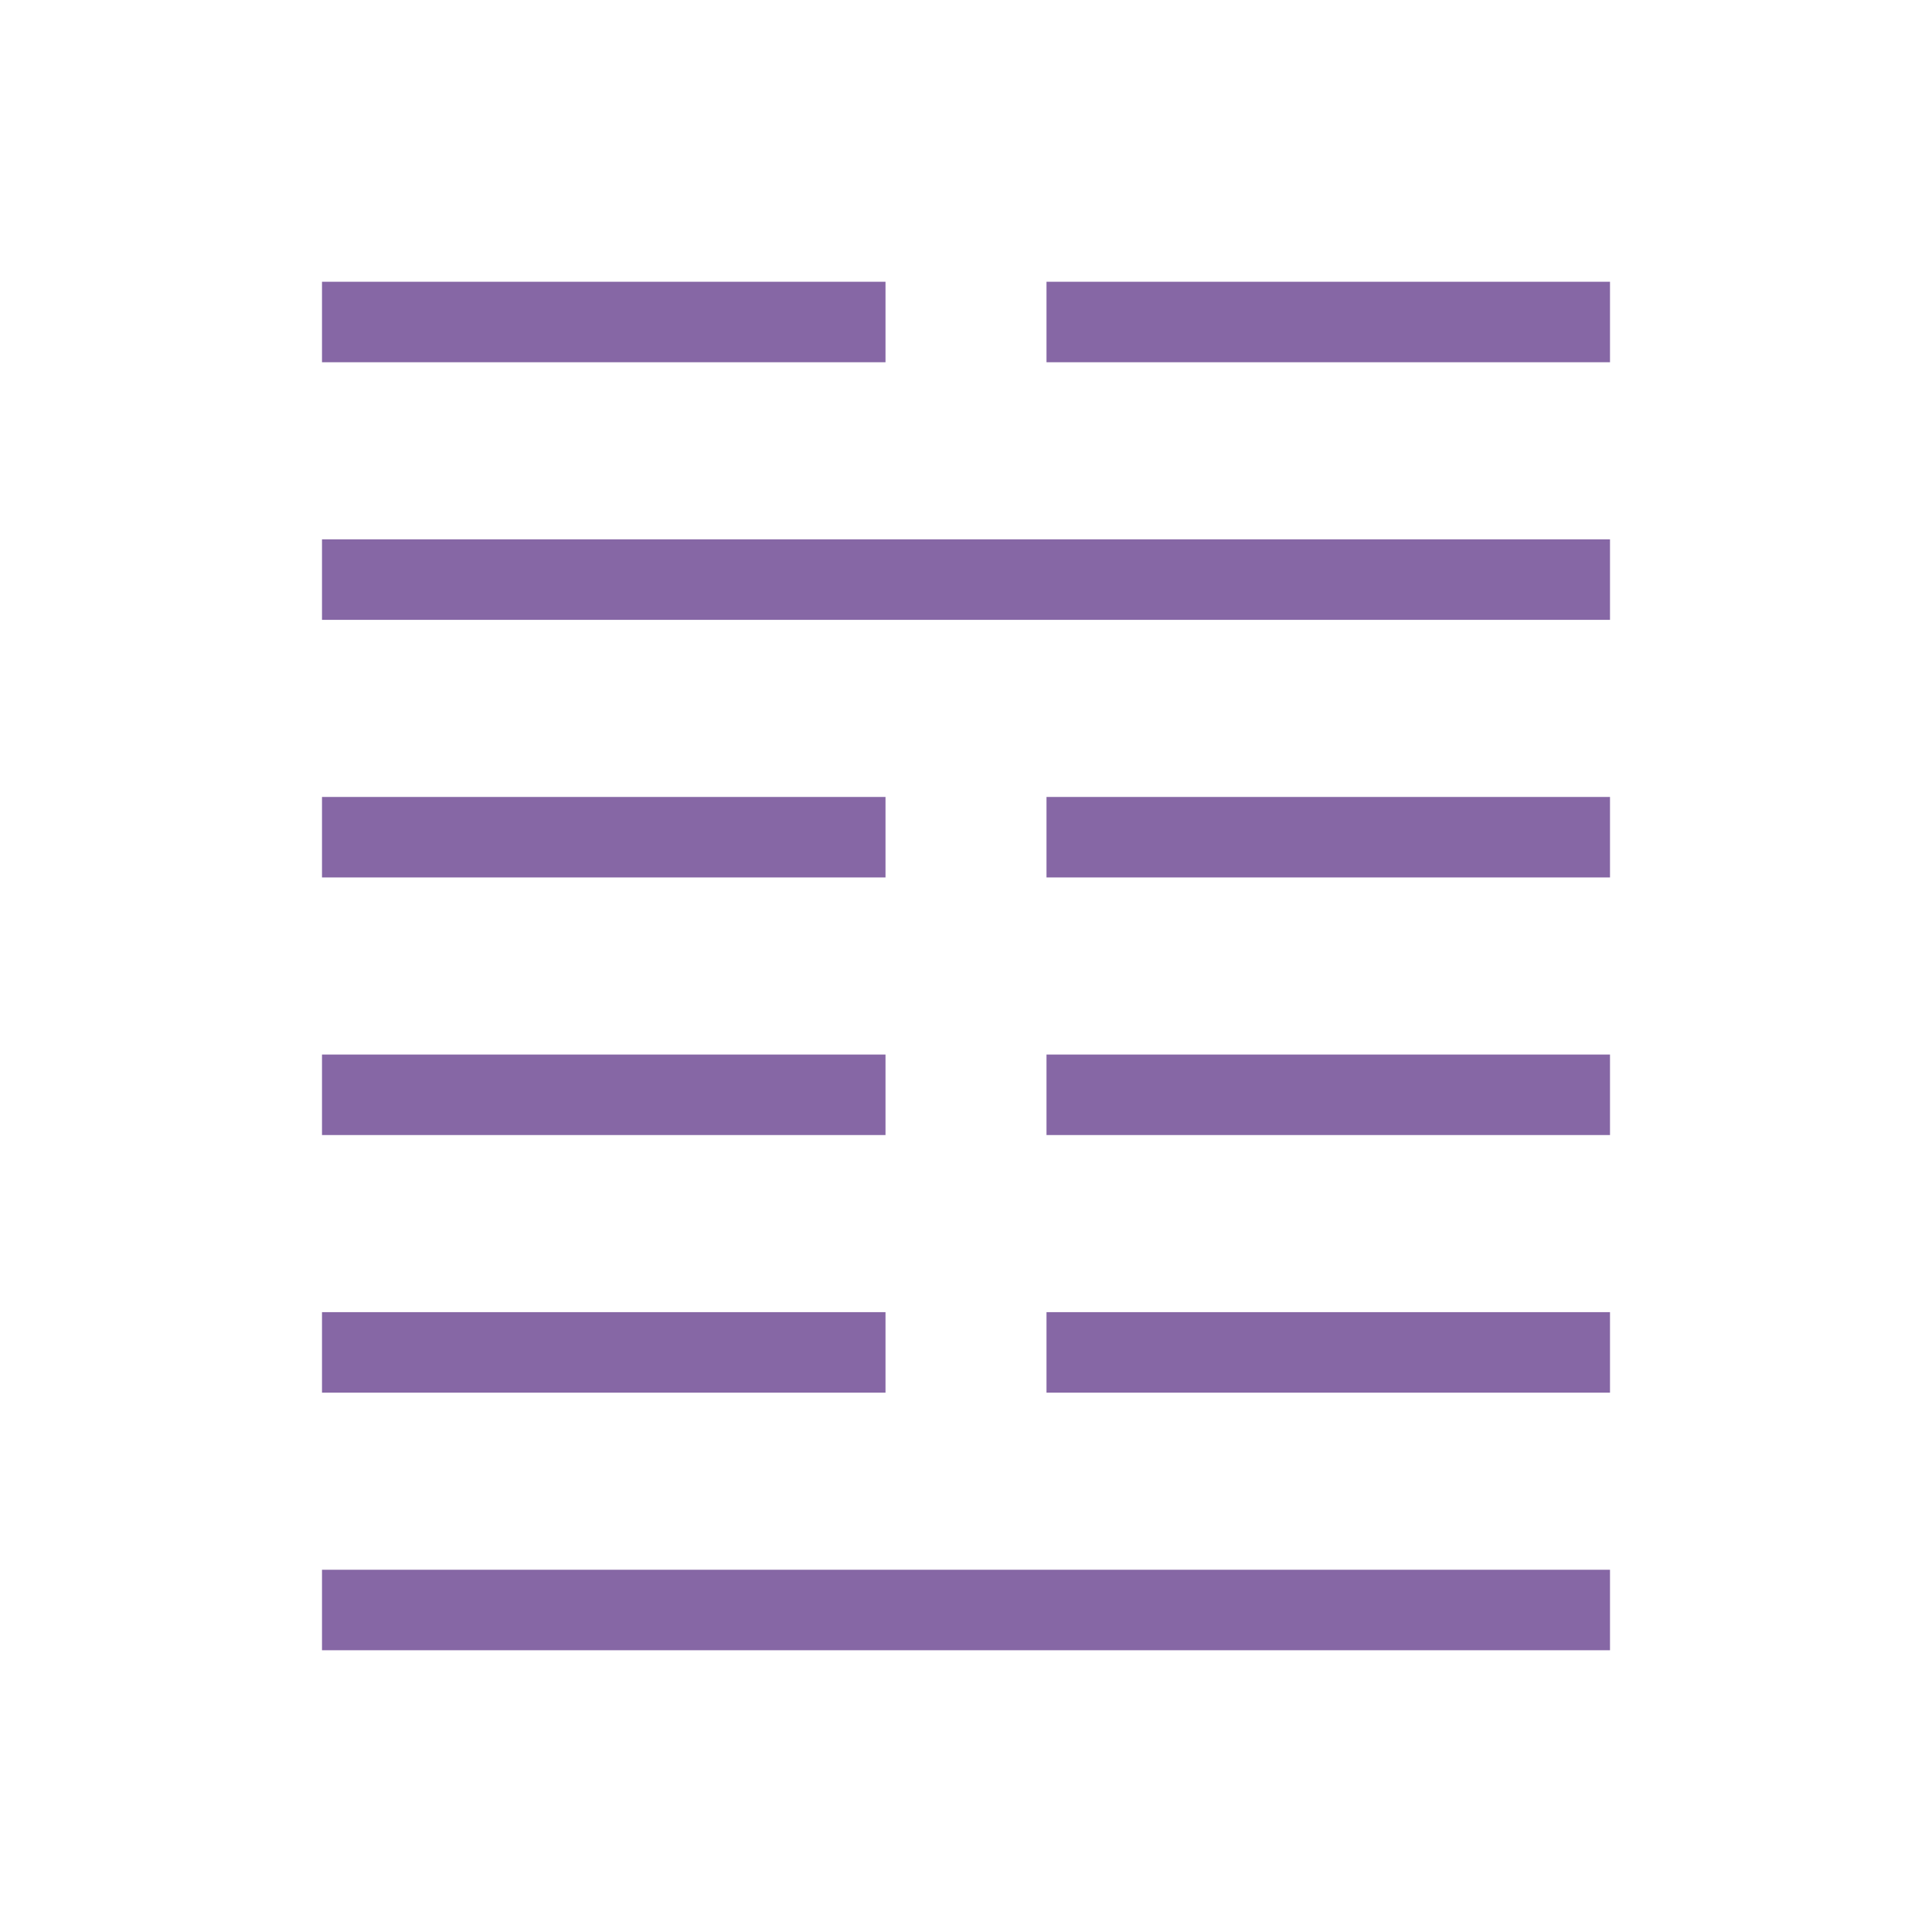
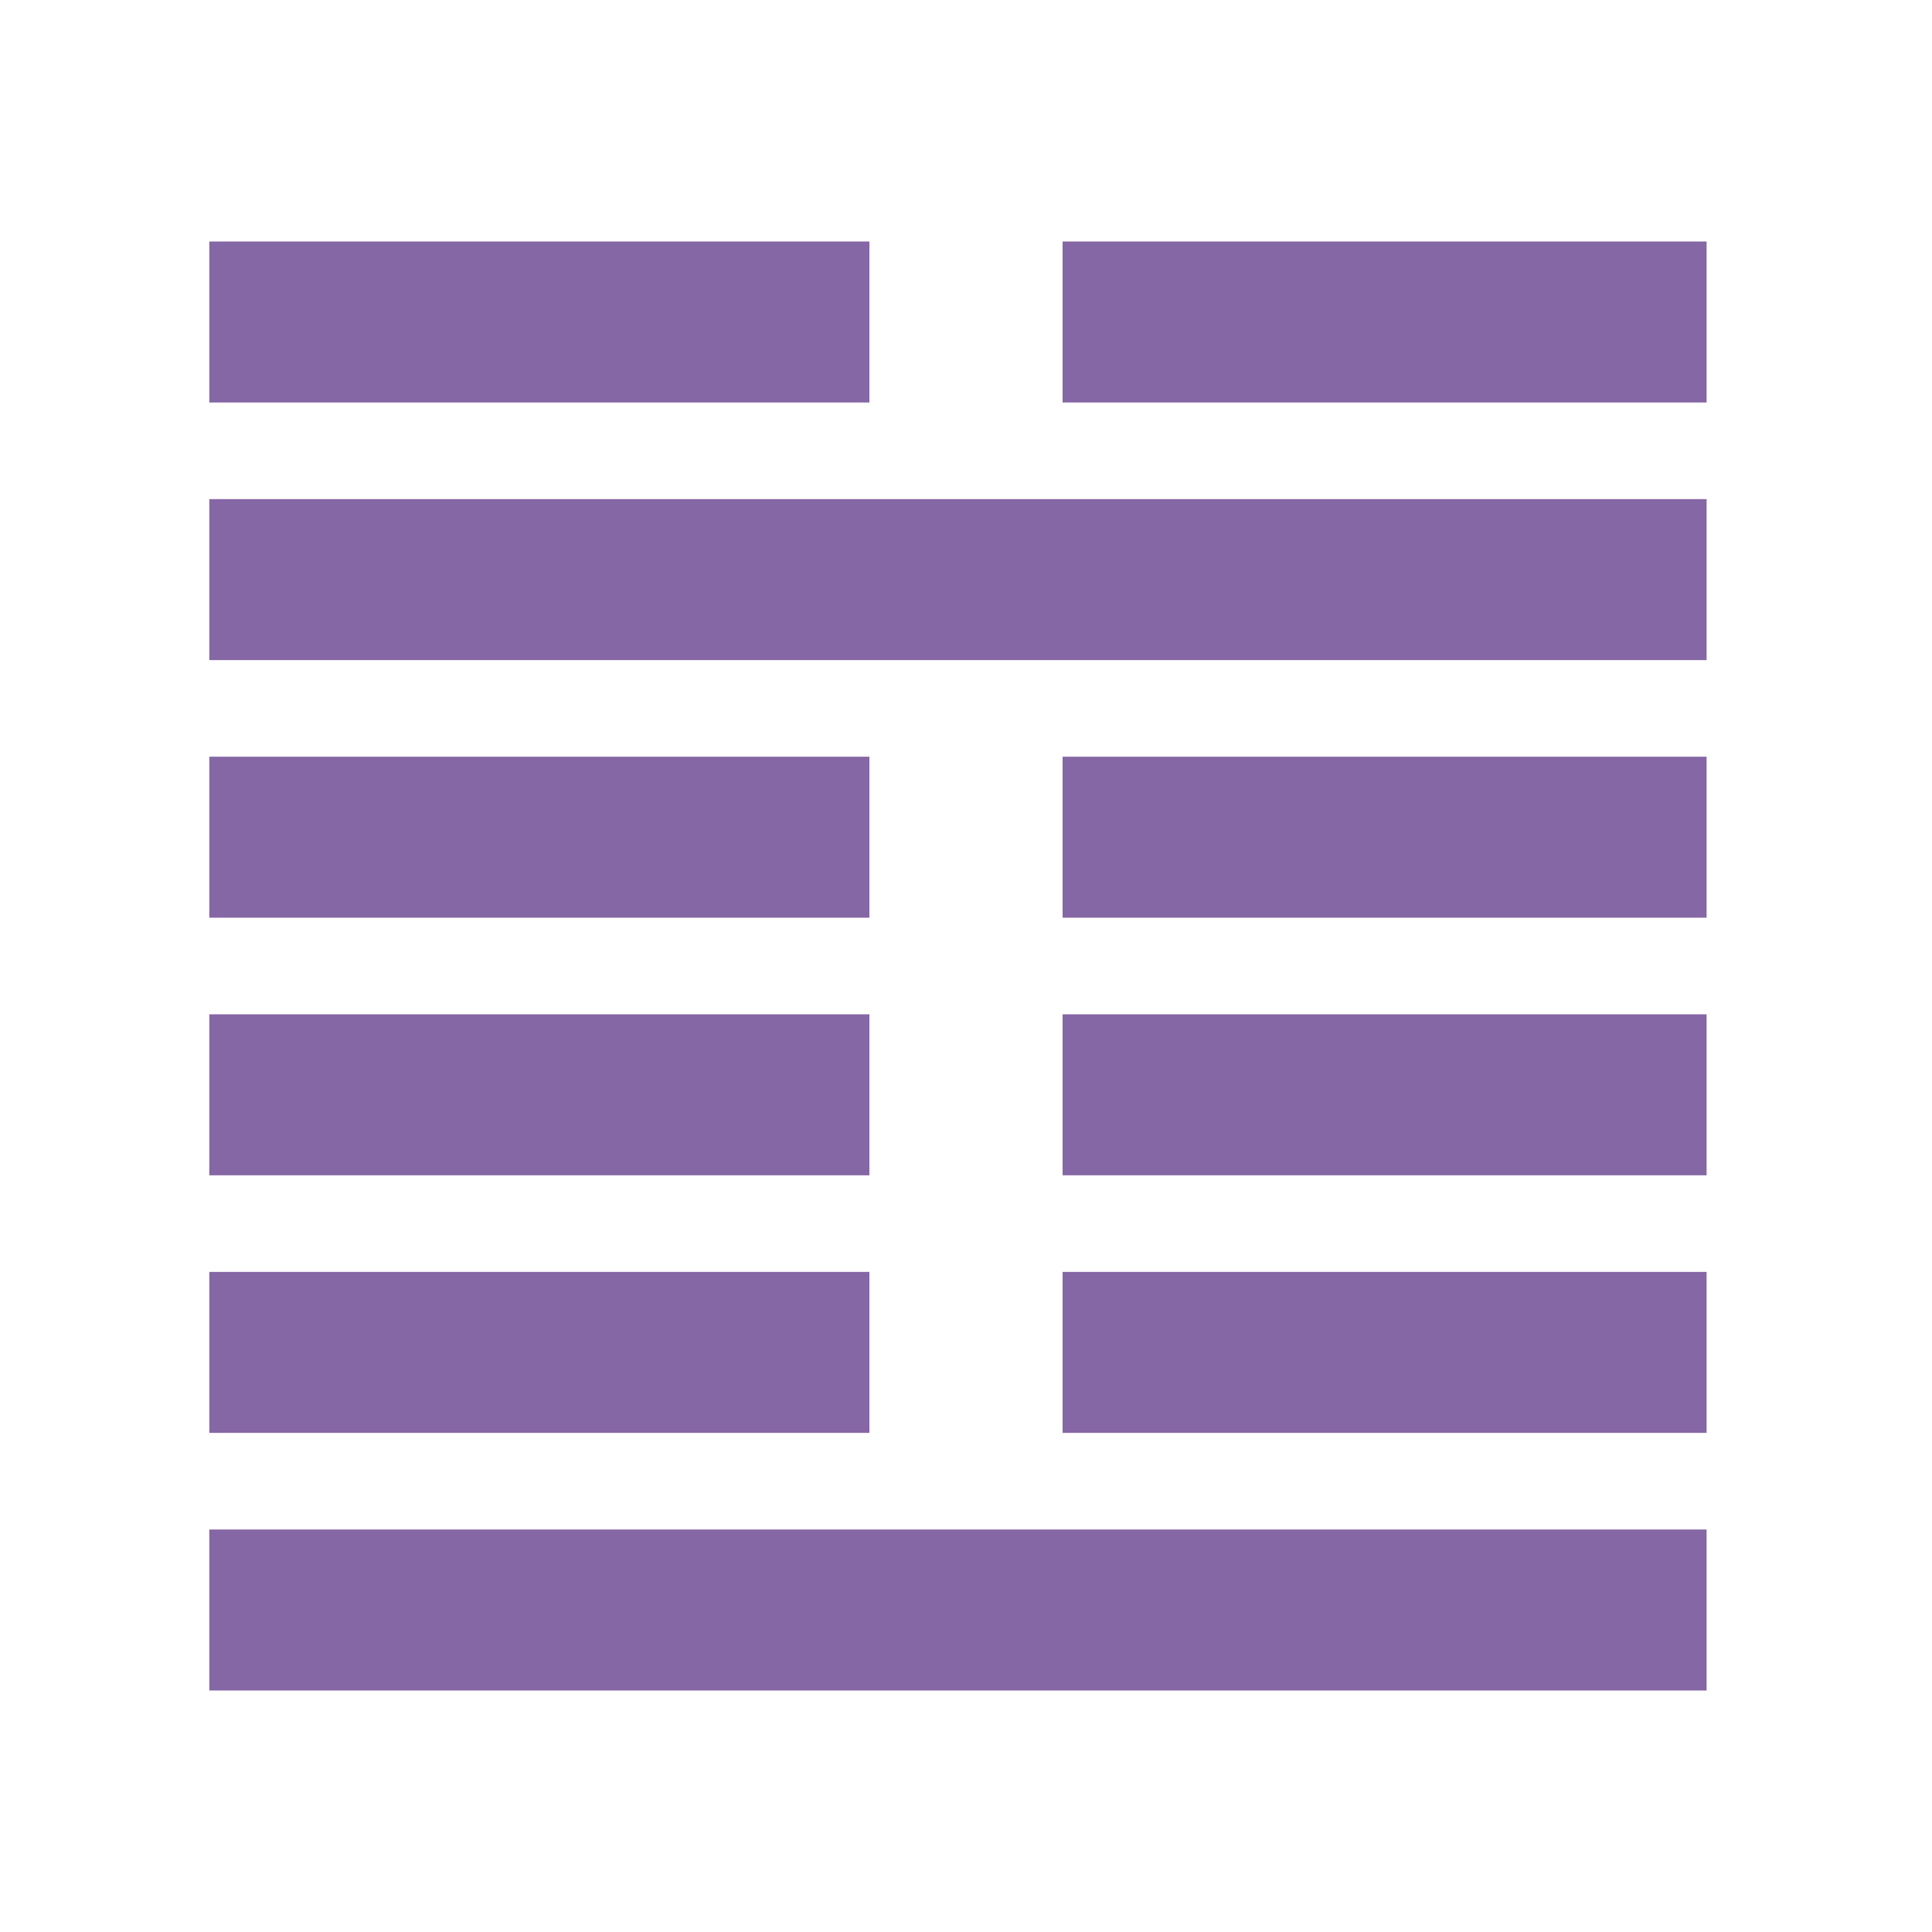
- <svg xmlns="http://www.w3.org/2000/svg" width="120" height="120" viewBox="0 0 120 120">
-   <path d="M20 100 L100 100 M20 84 L55.0 84 M65.0 84 L100 84 M20 68 L55.0 68 M65.0 68 L100 68 M20 52 L55.0 52 M65.0 52 L100 52 M20 36 L100 36 M20 20 L55.0 20 M65.0 20 L100 20" fill="none" stroke="#8667A5" stroke-width="5" stroke-linecap="butt" stroke-linejoin="miter" />
+ <svg xmlns="http://www.w3.org/2000/svg" width="120" height="120" viewBox="0 0 120 120" fill="none">
+   <path d="M13 100H106M13 84H54M66 84H106M13 68H54M66 68H106M13 52H54M66 52H106M13 36H106M13 20H54M66 20H106" stroke="#8667A5" stroke-width="10" />
</svg>
